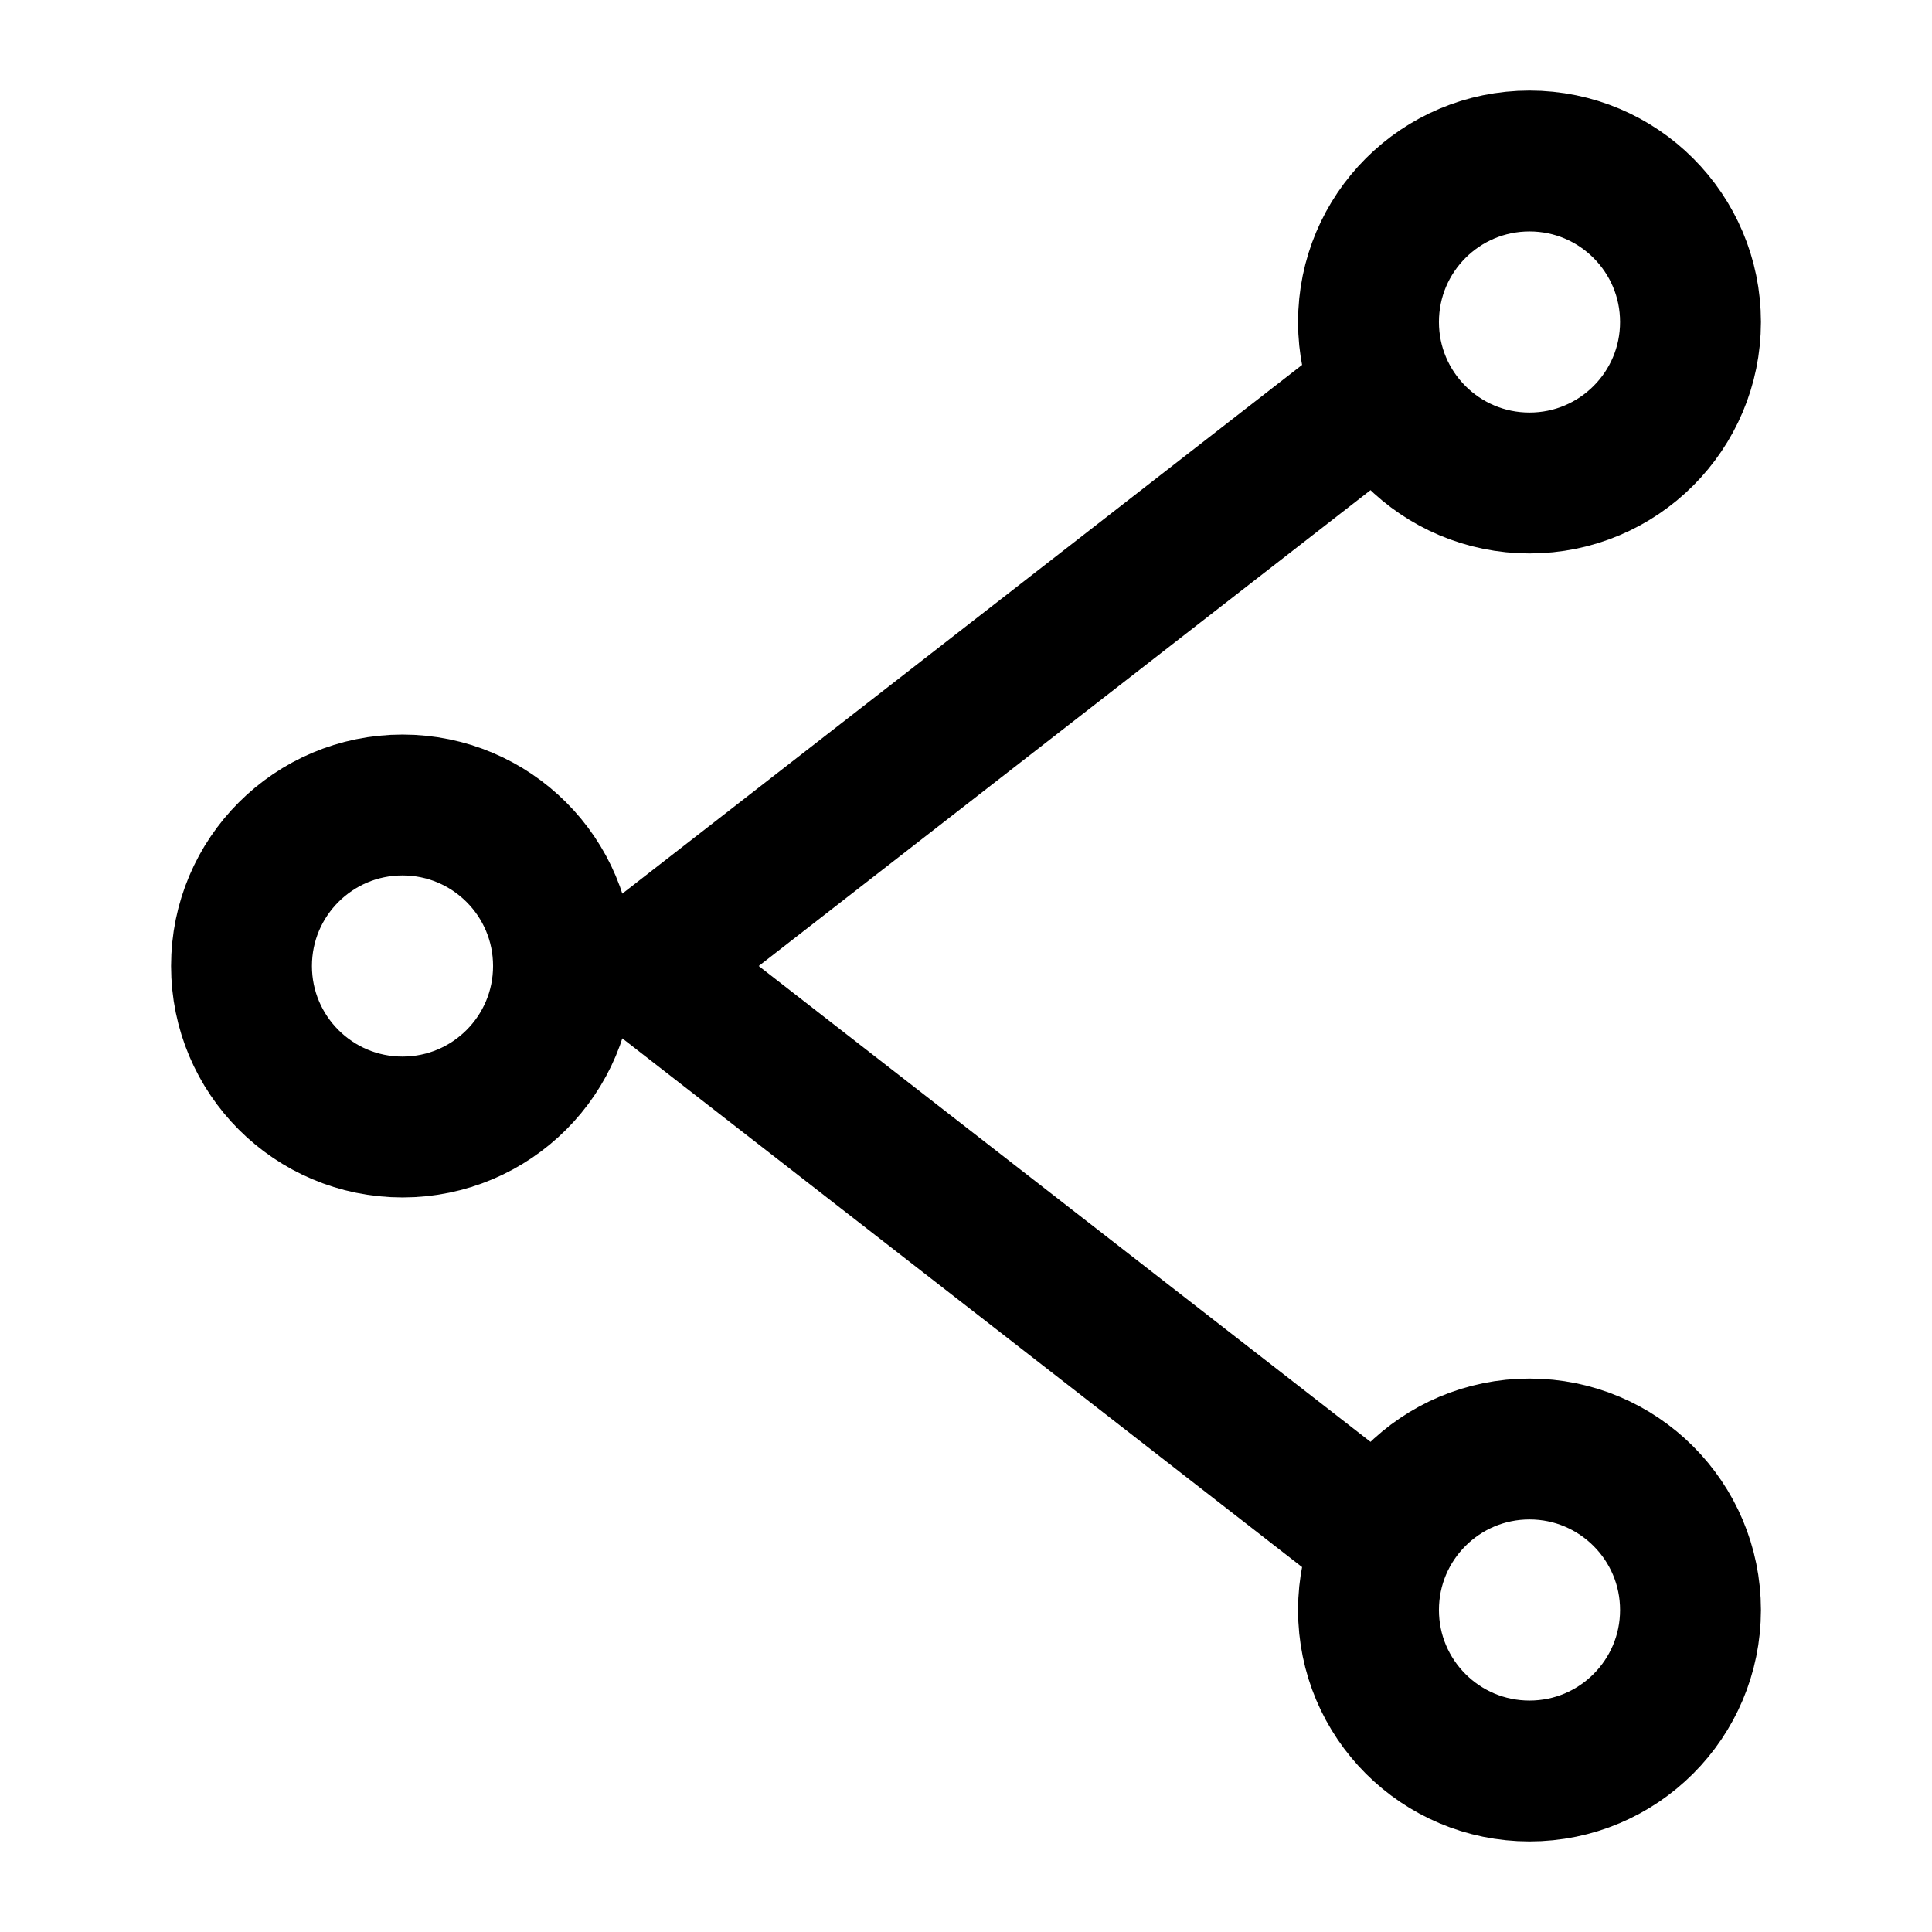
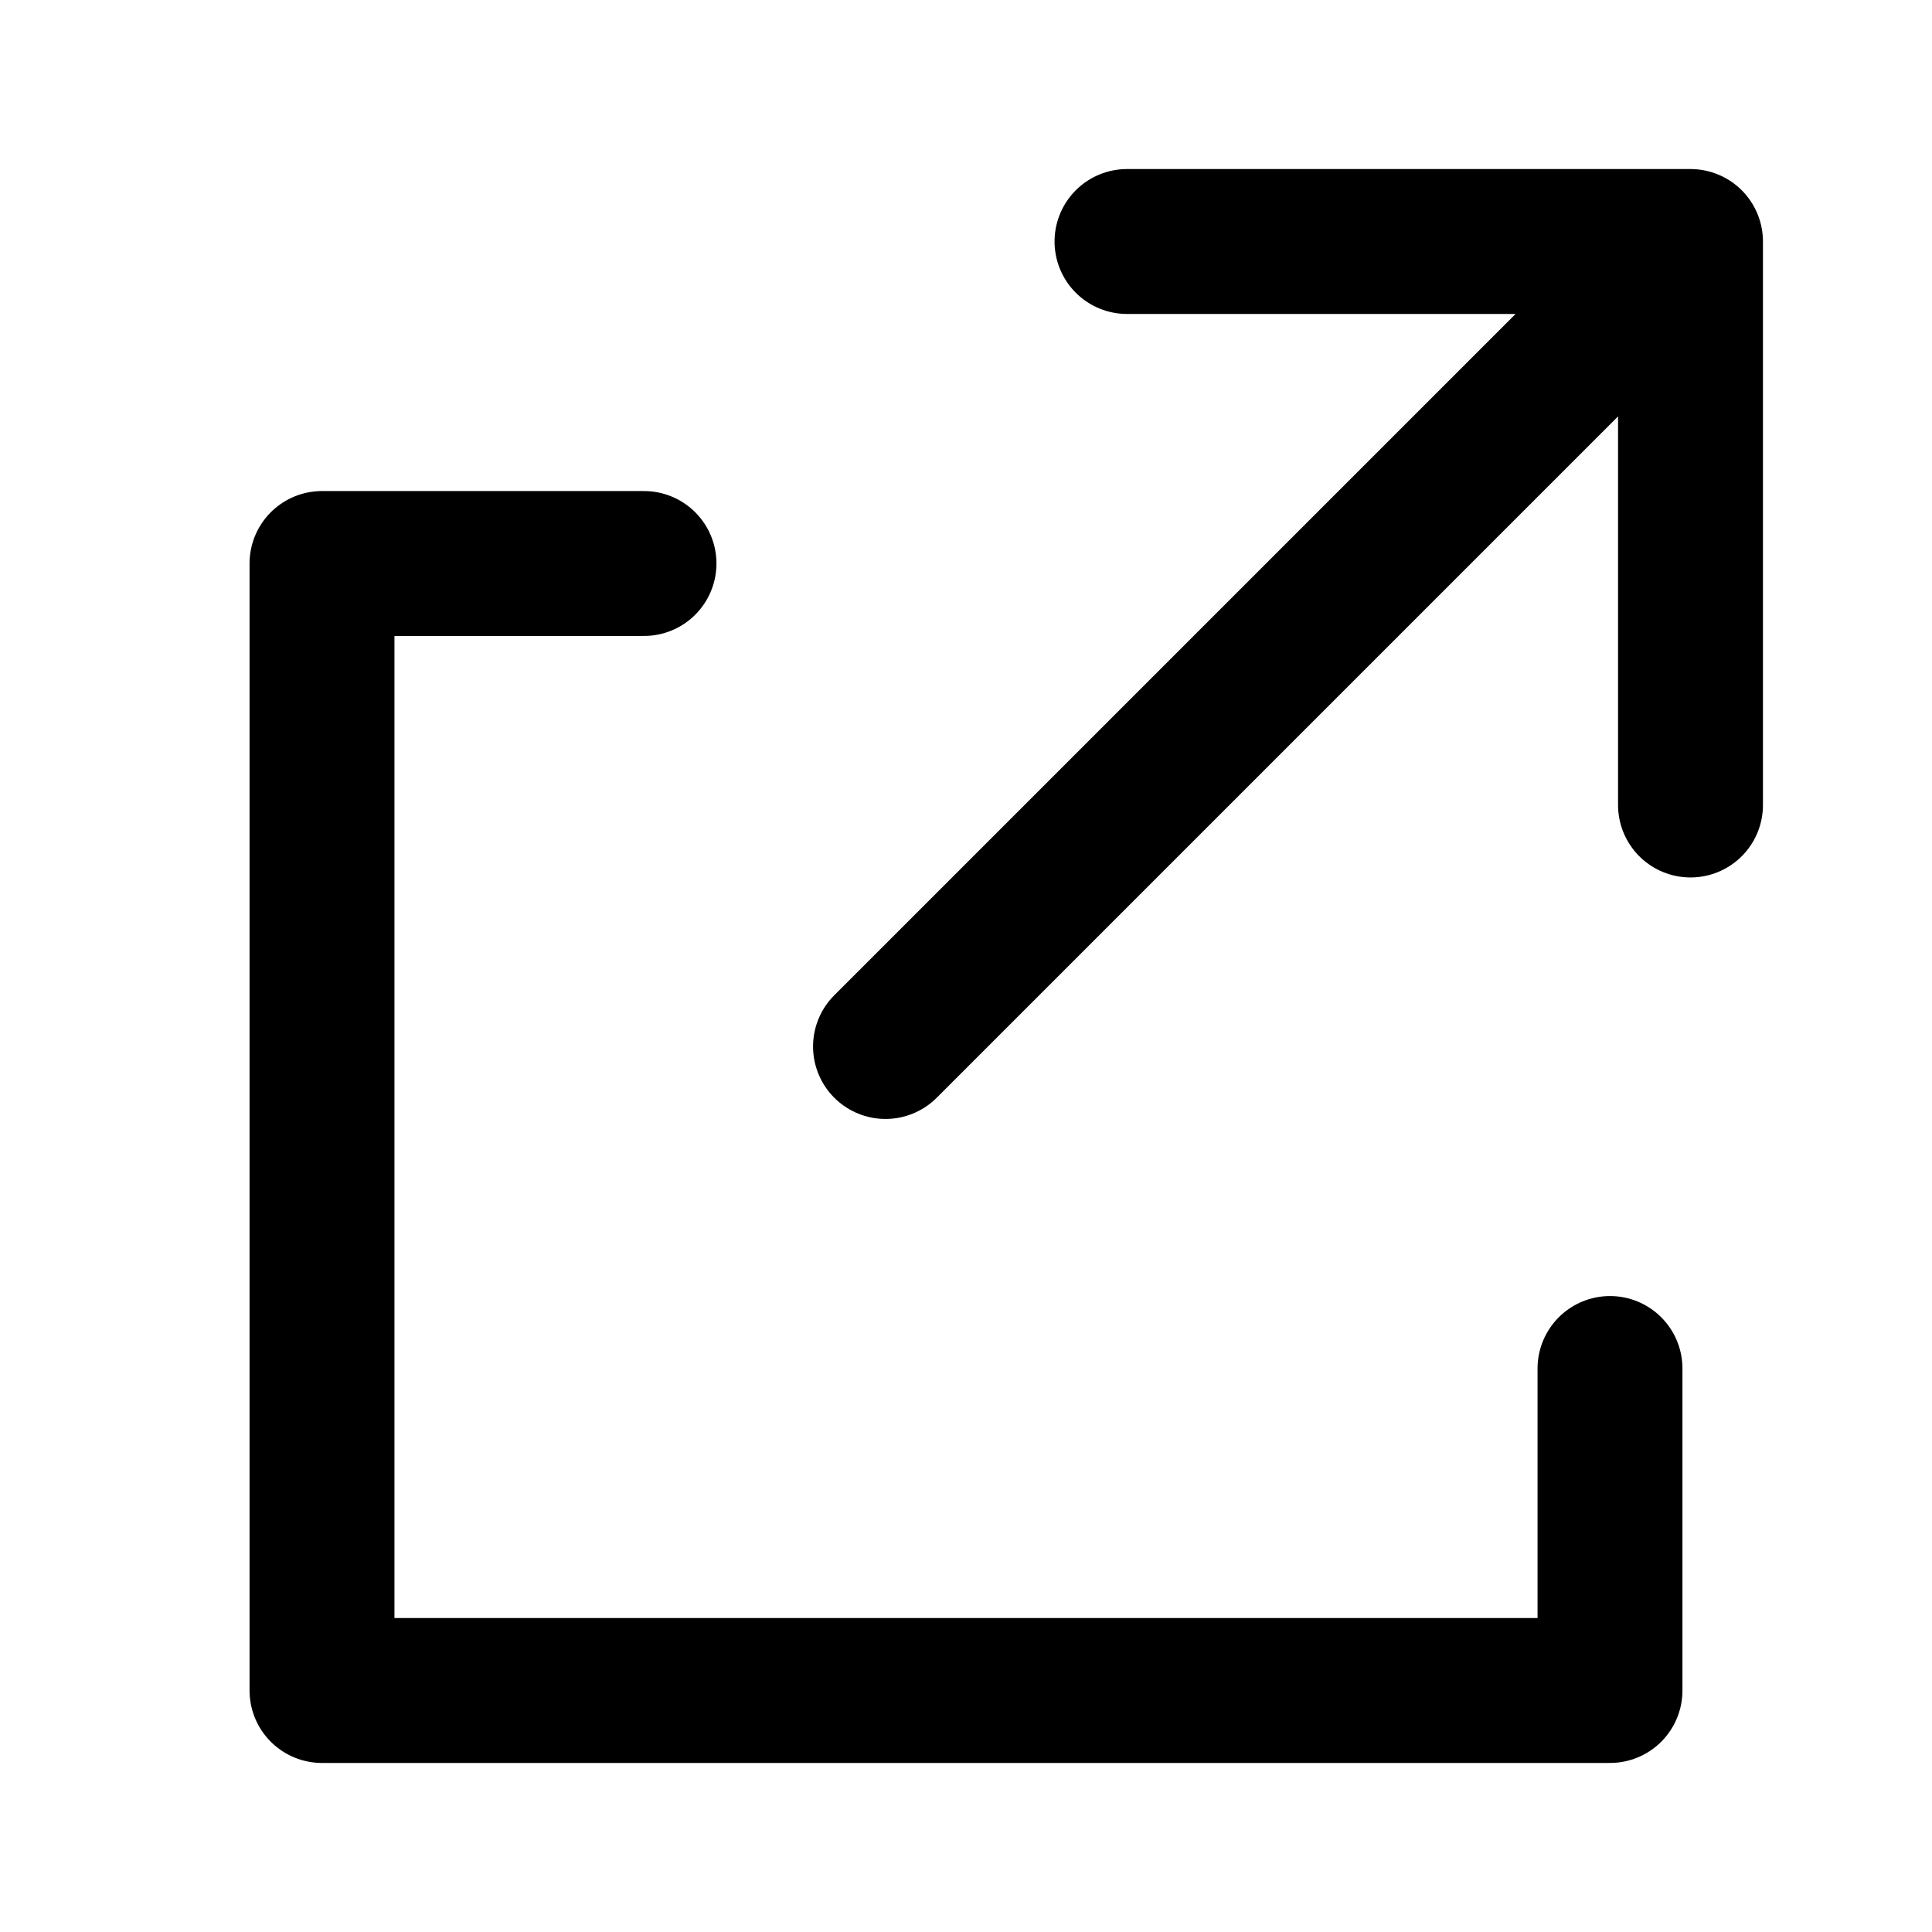
- <svg xmlns="http://www.w3.org/2000/svg" viewBox="0 0 24 24" role="img" aria-label="share">
-   <path d="M8 12 17 5M8 12l9 7M7 12a2 2 0 1 0-4 0 2 2 0 0 0 4 0M21 4a2 2 0 1 0-4 0 2 2 0 0 0 4 0M21 20a2 2 0 1 0-4 0 2 2 0 0 0 4 0" fill="none" stroke="currentColor" stroke-width="1.75" stroke-linecap="round" stroke-linejoin="round" />
+ <svg xmlns="http://www.w3.org/2000/svg" width="24" height="24" viewBox="0 0 24 24" role="img" aria-label="agent-knowledge-hub share icon">
+   <path d="M8 7h-4v14h16v-4M11 13 21 3M14 3h7v7" fill="none" stroke="currentColor" stroke-width="1.8" stroke-linecap="round" stroke-linejoin="round" />
</svg>
